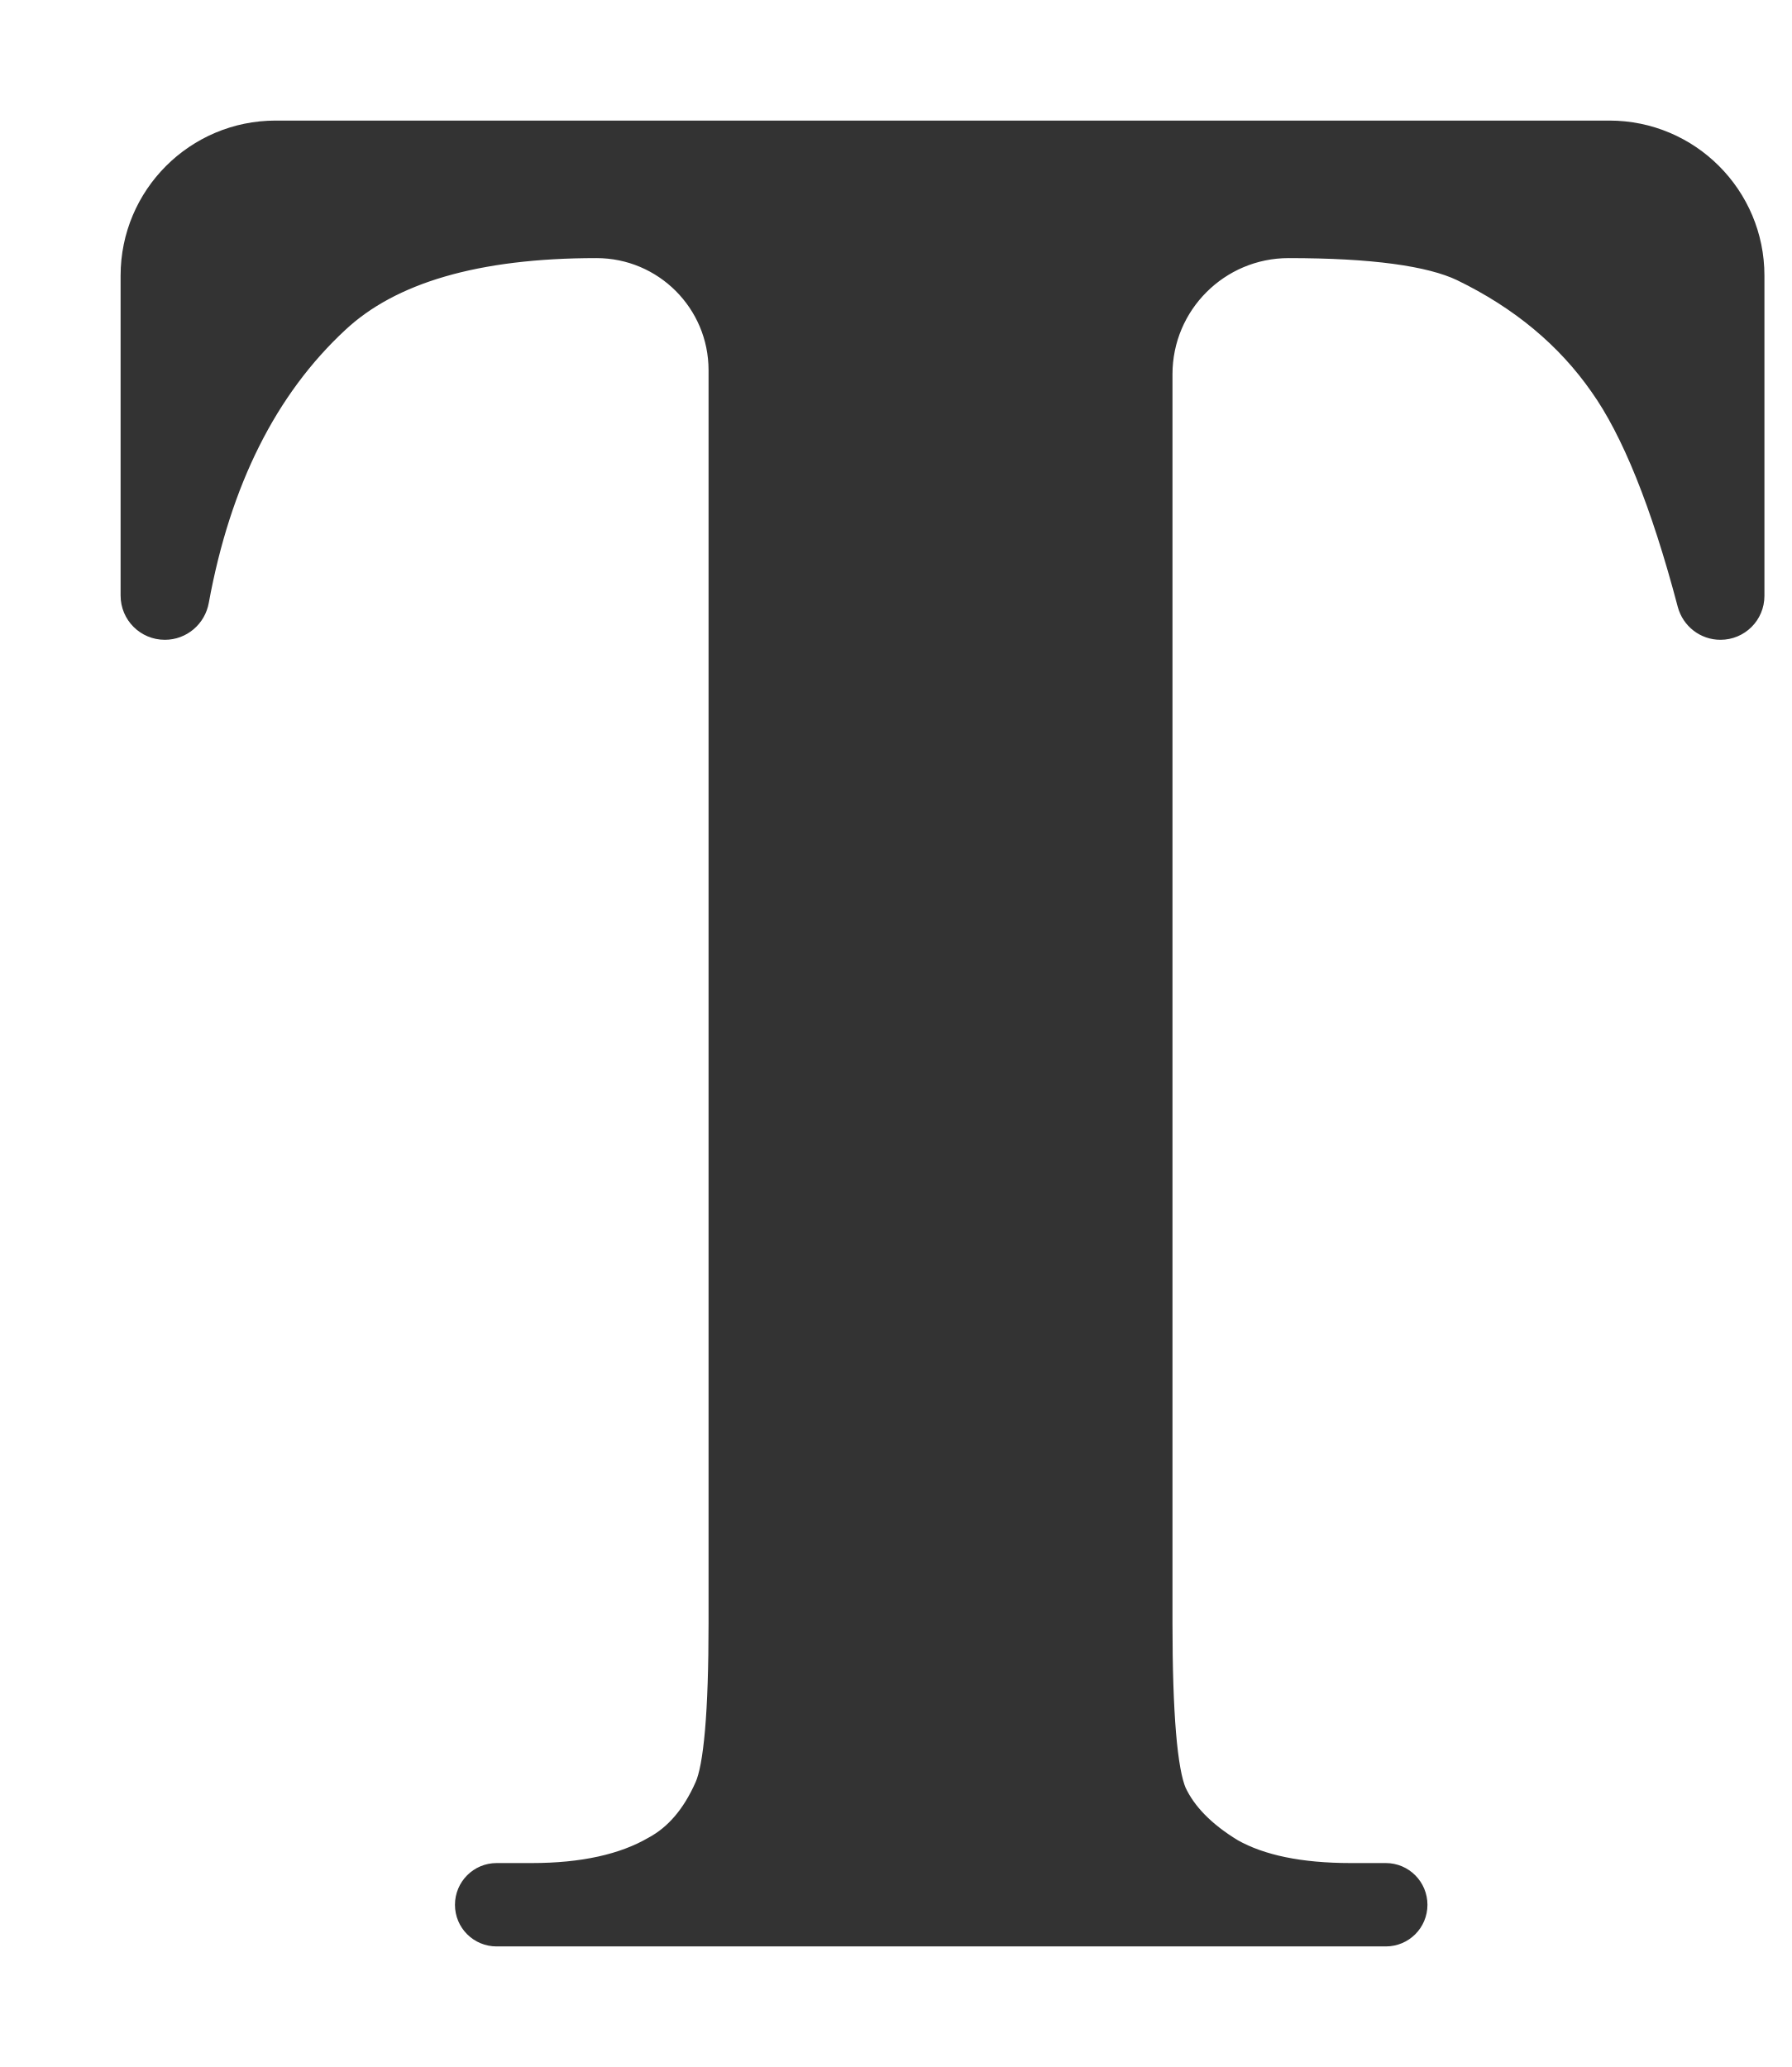
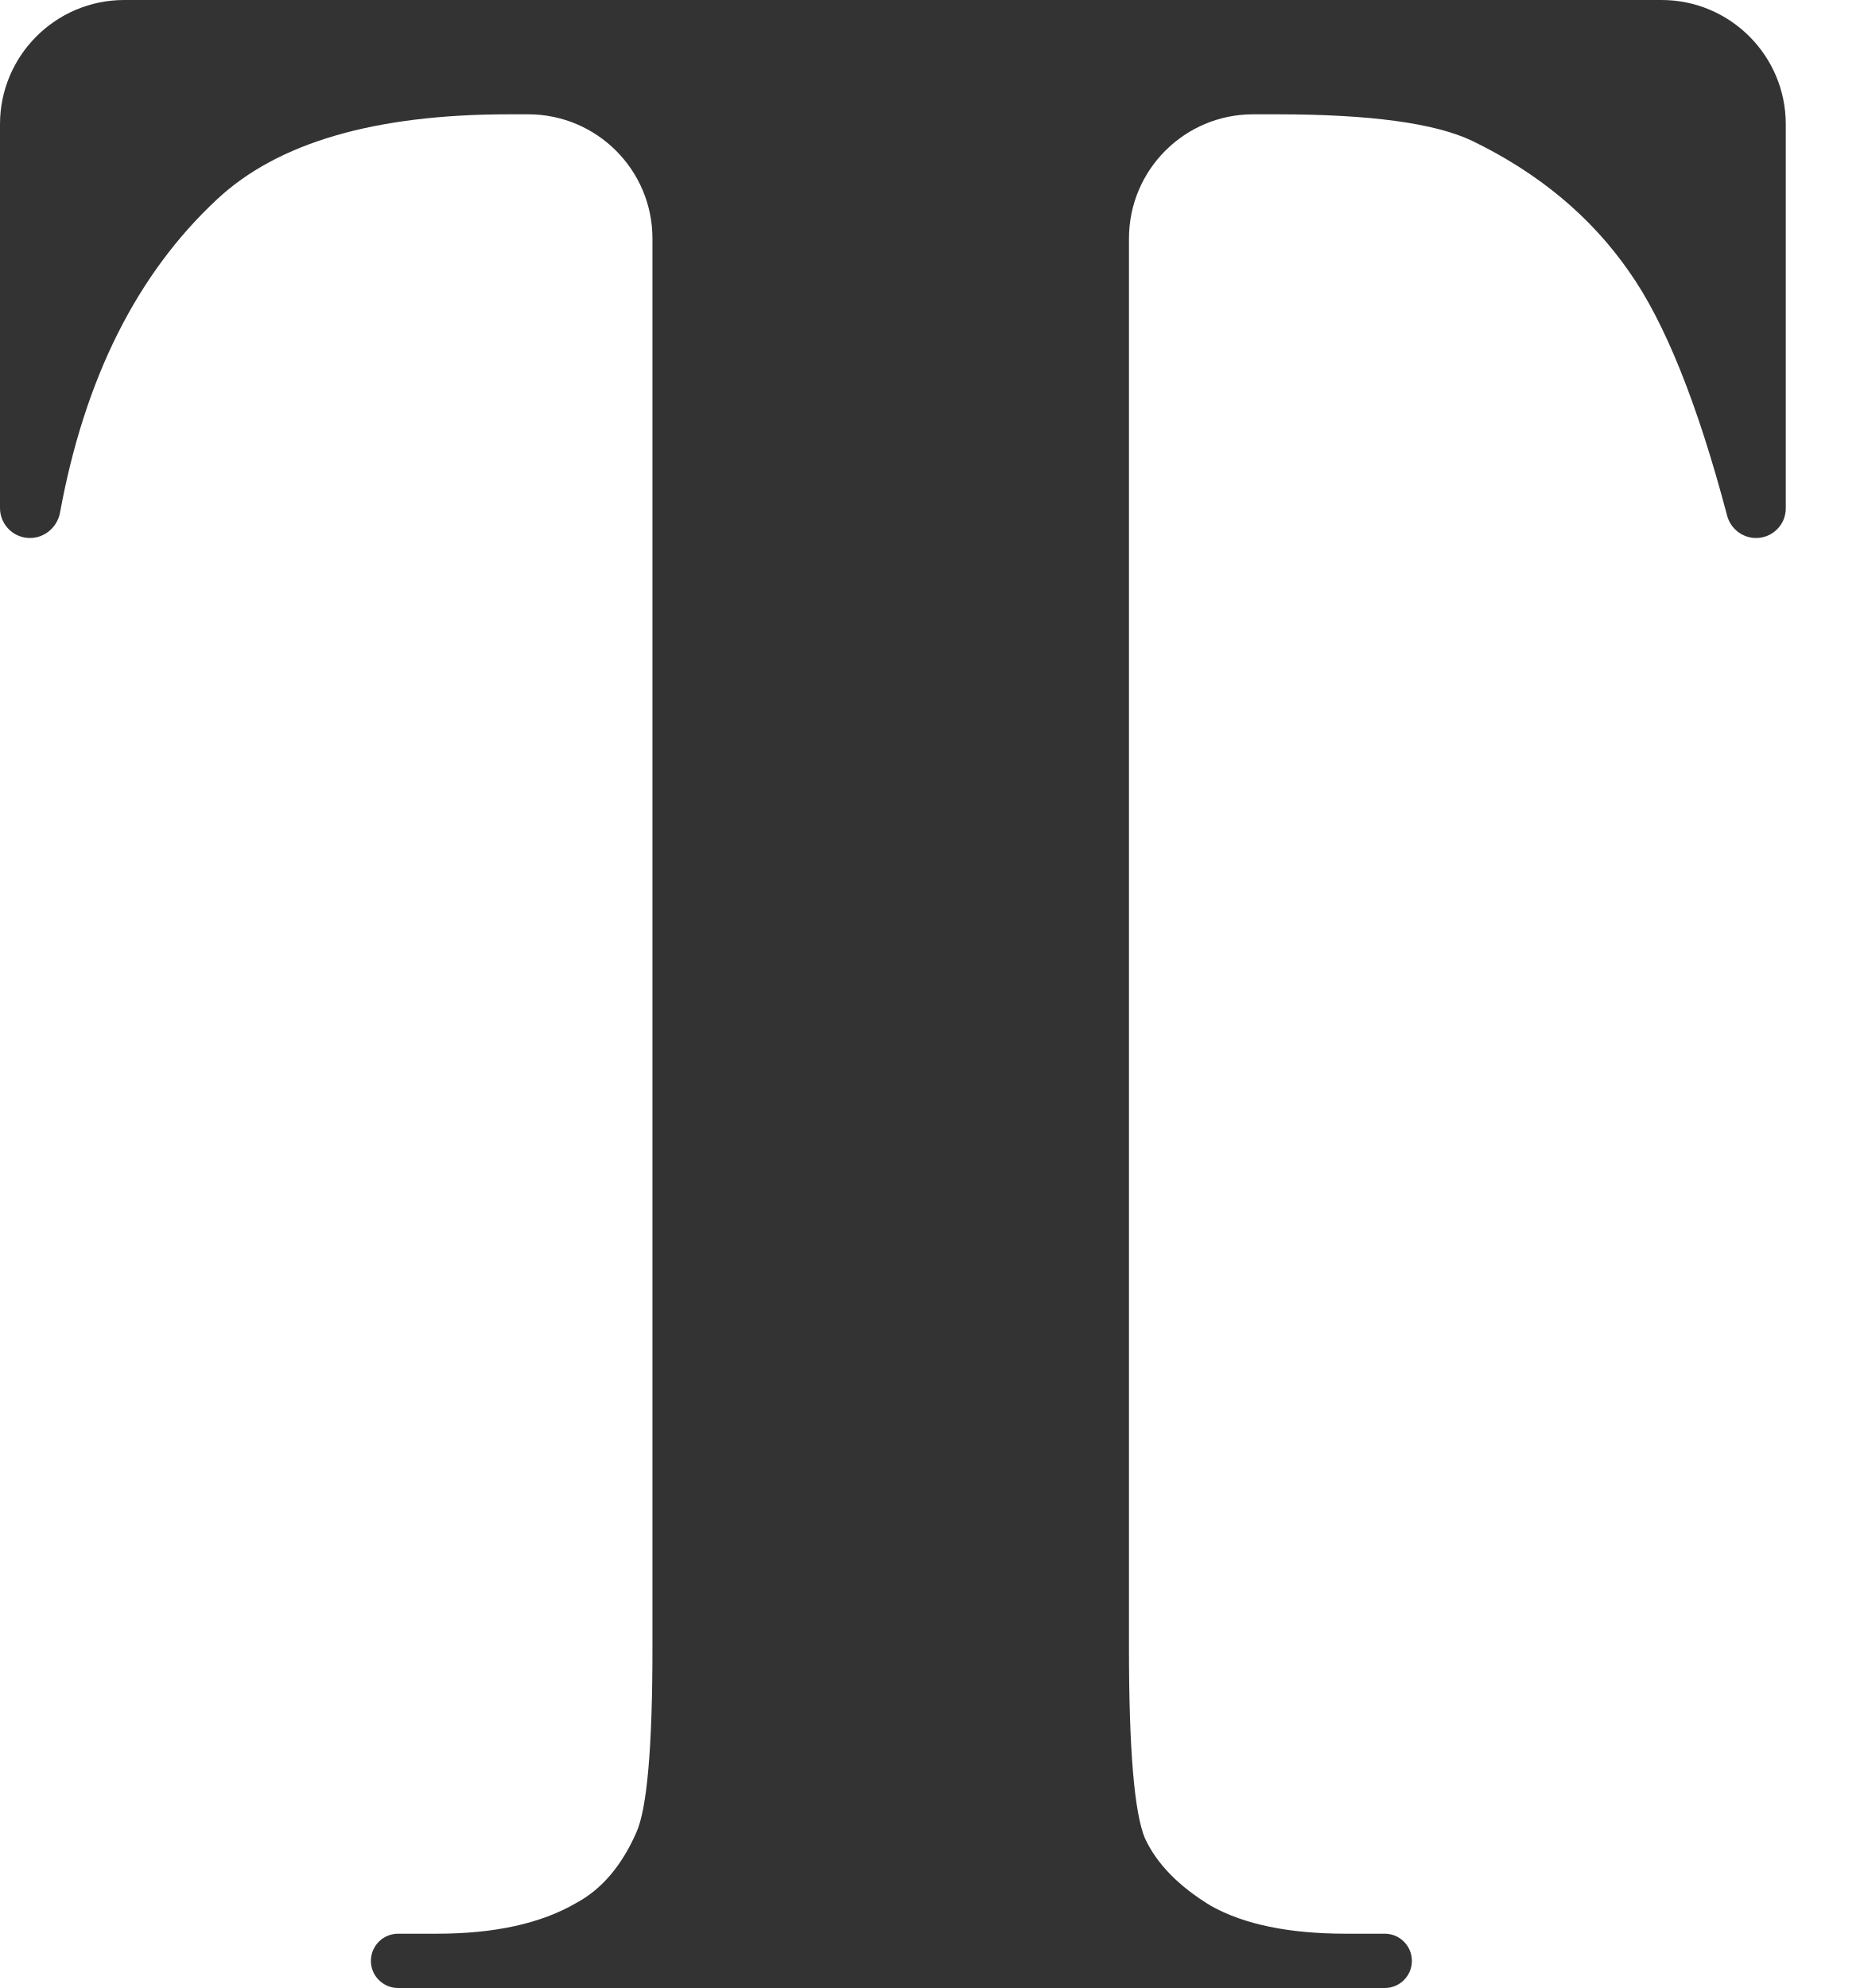
- <svg xmlns="http://www.w3.org/2000/svg" width="13" height="15" viewBox="0 0 13 15" fill="none">
-   <path d="M11.677 1C12.229 1 12.677 1.448 12.677 2V4.324C12.677 4.432 12.59 4.518 12.483 4.518V4.518C12.394 4.518 12.317 4.458 12.294 4.372C12.1 3.636 11.885 3.104 11.651 2.774C11.402 2.416 11.06 2.131 10.625 1.92C10.383 1.805 9.957 1.748 9.35 1.748V1.748C8.816 1.748 8.382 2.181 8.382 2.716V11.776C8.382 12.441 8.417 12.856 8.487 13.022C8.564 13.188 8.708 13.335 8.919 13.463C9.136 13.585 9.43 13.645 9.801 13.645H10.055C10.153 13.645 10.232 13.725 10.232 13.823V13.823C10.232 13.921 10.153 14 10.055 14H3.603C3.505 14 3.426 13.921 3.426 13.823V13.823C3.426 13.725 3.505 13.645 3.603 13.645H3.857C4.234 13.645 4.538 13.578 4.768 13.444C4.934 13.354 5.065 13.201 5.161 12.984C5.231 12.83 5.266 12.428 5.266 11.776V2.687C5.266 2.168 4.846 1.748 4.327 1.748V1.748C3.451 1.748 2.815 1.933 2.419 2.304C1.895 2.791 1.553 3.474 1.392 4.352C1.375 4.448 1.293 4.518 1.196 4.518V4.518C1.088 4.518 1 4.431 1 4.322V2C1 1.448 1.448 1 2 1H11.677Z" fill="#333333" stroke="#333333" stroke-width="0.25" />
+ <svg xmlns="http://www.w3.org/2000/svg" width="15" height="16" viewBox="0 0 15 16" fill="none">
+   <path d="M13.372 0C13.924 0 14.372 0.448 14.372 1V4.092C14.372 4.223 14.265 4.33 14.133 4.33V4.33C14.024 4.33 13.928 4.256 13.9 4.15C13.661 3.245 13.397 2.589 13.109 2.183C12.802 1.742 12.382 1.392 11.847 1.133C11.548 0.991 11.025 0.92 10.277 0.92H10.085C9.533 0.92 9.086 1.368 9.086 1.92V13.262C9.086 14.081 9.129 14.592 9.215 14.796C9.31 15.001 9.487 15.182 9.746 15.339C10.014 15.489 10.376 15.563 10.832 15.563H11.145C11.265 15.563 11.363 15.661 11.363 15.782V15.782C11.363 15.902 11.265 16 11.145 16H3.204C3.083 16 2.985 15.902 2.985 15.782V15.782C2.985 15.661 3.083 15.563 3.204 15.563H3.516C3.98 15.563 4.354 15.481 4.637 15.316C4.842 15.206 5.003 15.017 5.121 14.749C5.207 14.56 5.251 14.065 5.251 13.262V1.92C5.251 1.368 4.803 0.92 4.251 0.92H4.094C3.017 0.92 2.234 1.148 1.746 1.605C1.102 2.205 0.681 3.045 0.483 4.126C0.461 4.243 0.36 4.33 0.241 4.33V4.33C0.108 4.33 0 4.222 0 4.089V1C0 0.448 0.448 0 1 0H13.372Z" fill="#333333" />
</svg>
